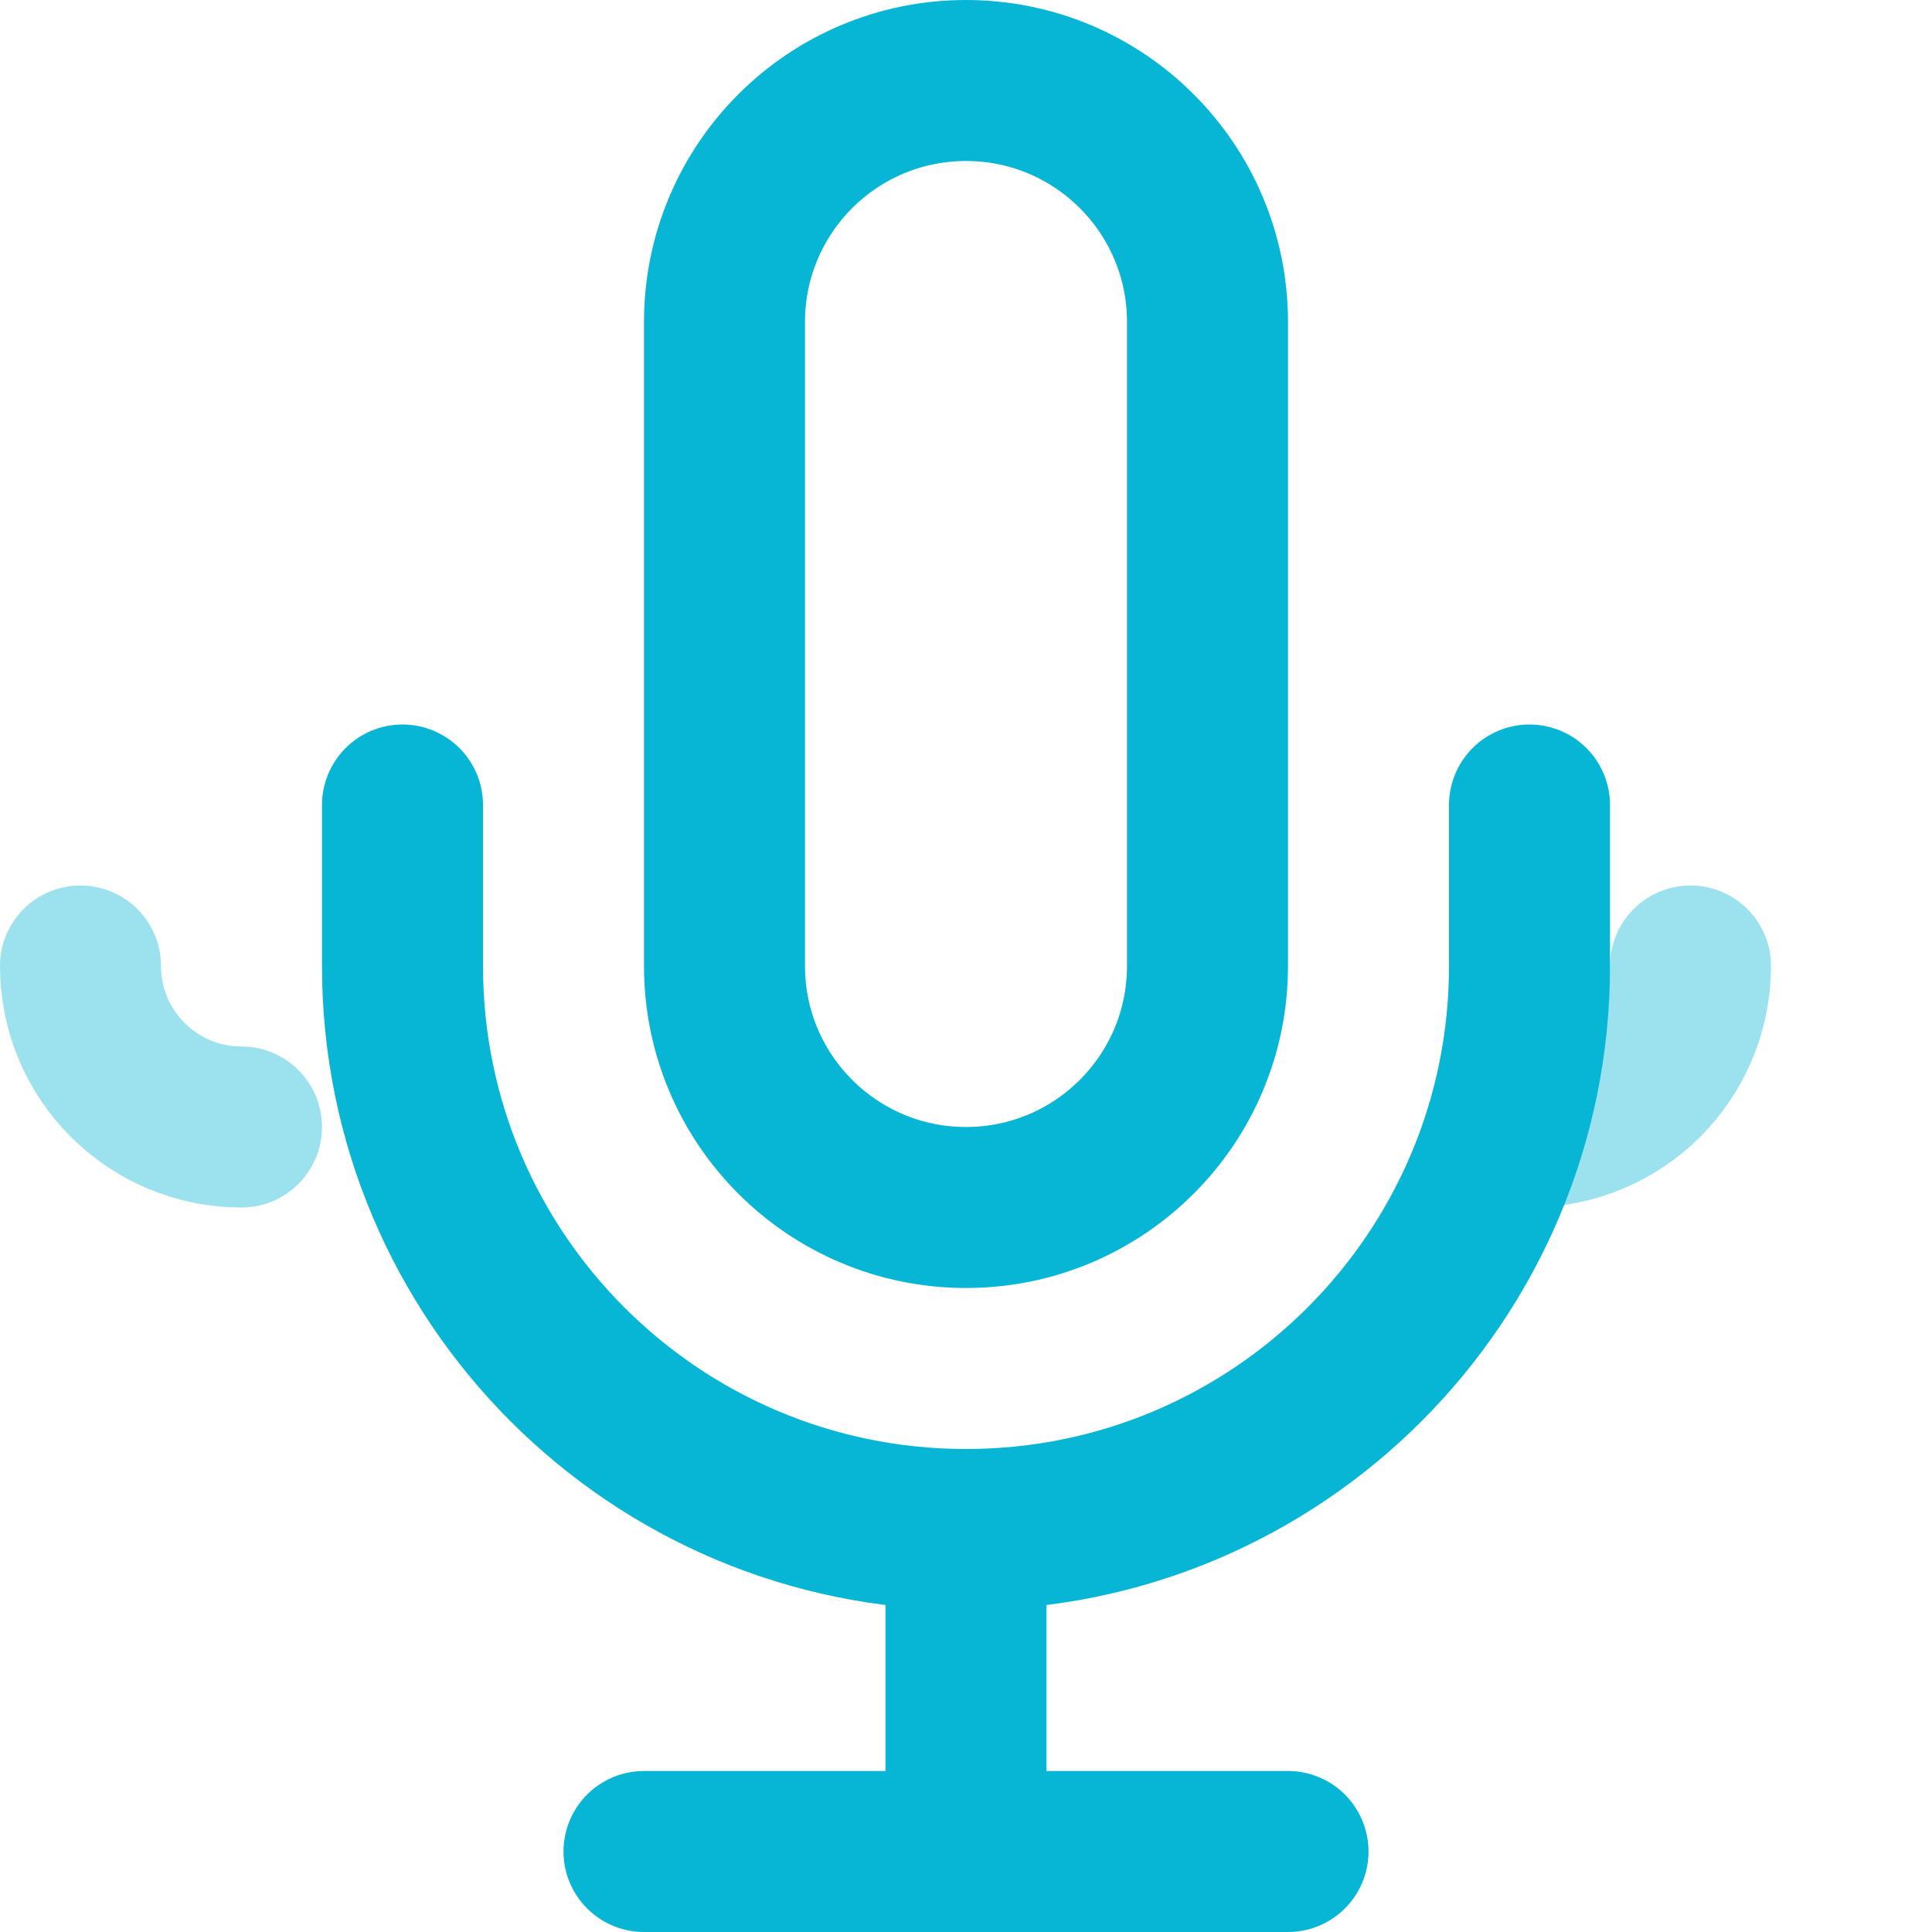
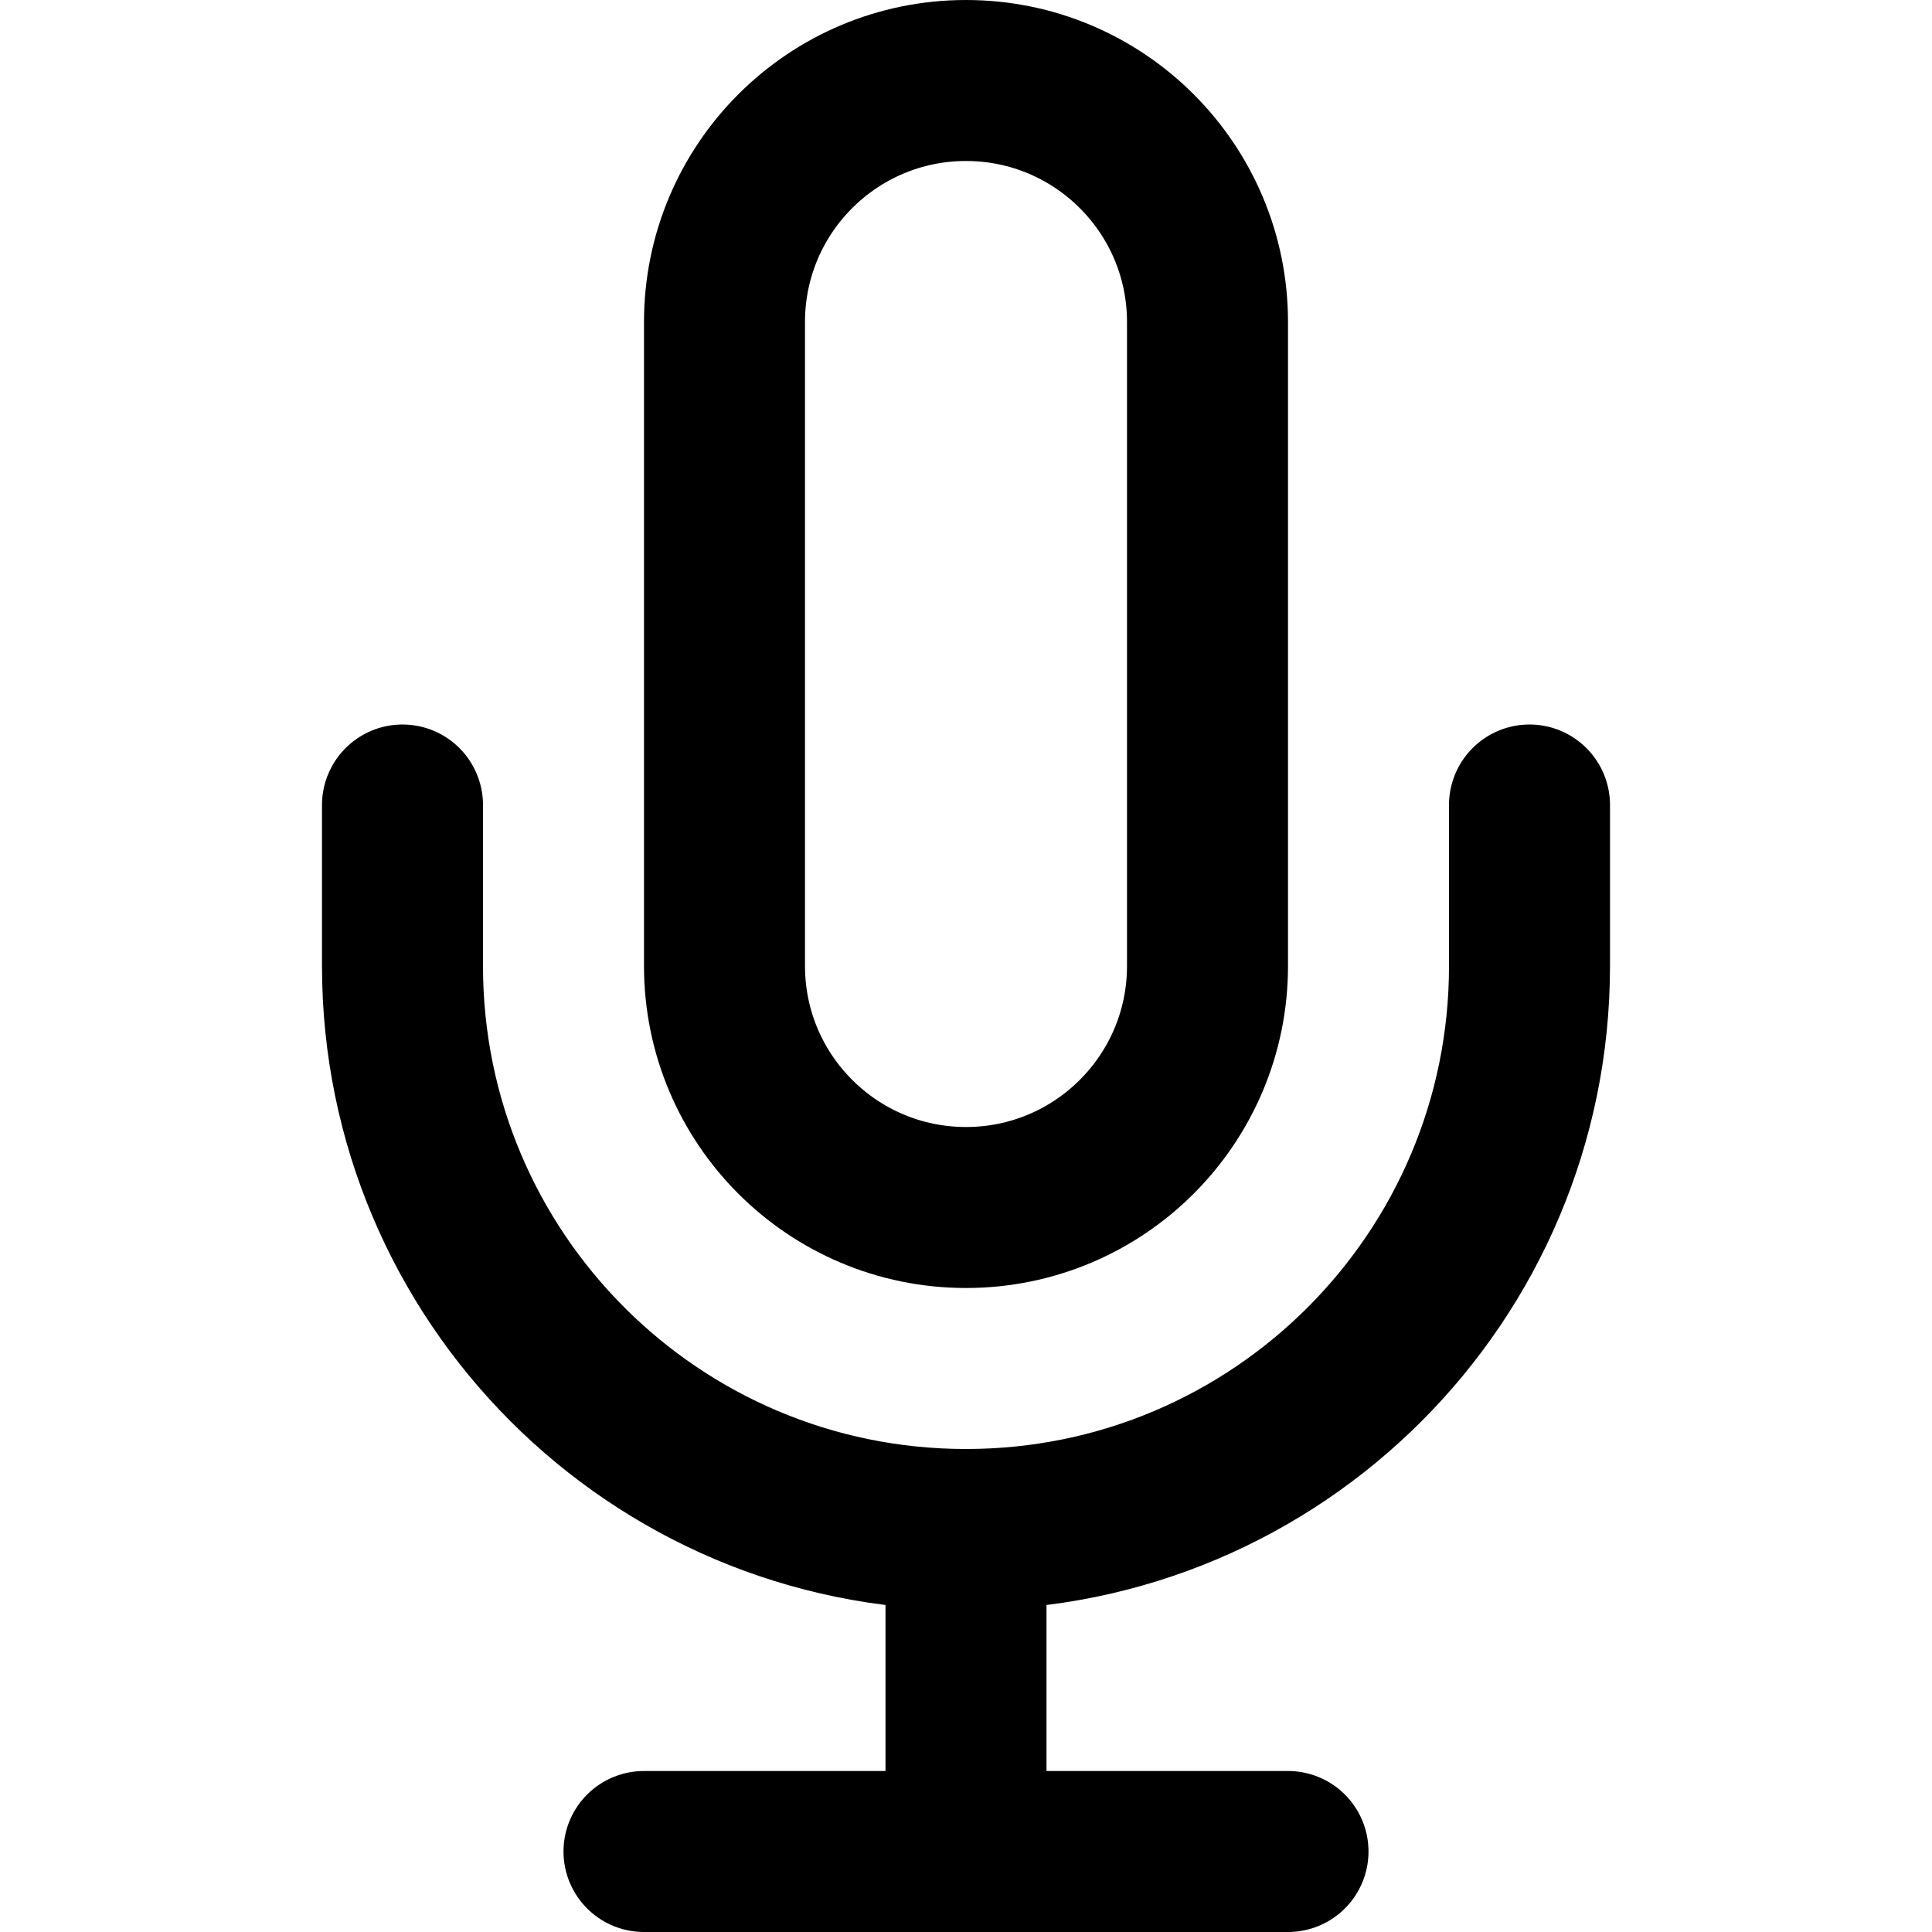
- <svg xmlns="http://www.w3.org/2000/svg" viewBox="0 0 24 24" fill="none" stroke="#06b6d4" stroke-width="2" stroke-linecap="round" stroke-linejoin="round">
+ <svg xmlns="http://www.w3.org/2000/svg" viewBox="0 0 24 24" fill="none" stroke="currentColor" stroke-width="2" stroke-linecap="round" stroke-linejoin="round">
  <path d="M12 1a3 3 0 0 0-3 3v8a3 3 0 0 0 6 0V4a3 3 0 0 0-3-3z" />
  <path d="M19 10v2a7 7 0 0 1-14 0v-2" />
  <line x1="12" y1="19" x2="12" y2="23" />
  <line x1="8" y1="23" x2="16" y2="23" />
-   <path d="M1 12a2 2 0 0 0 2 2" opacity="0.4" />
-   <path d="M21 12a2 2 0 0 1-2 2" opacity="0.4" />
</svg>
